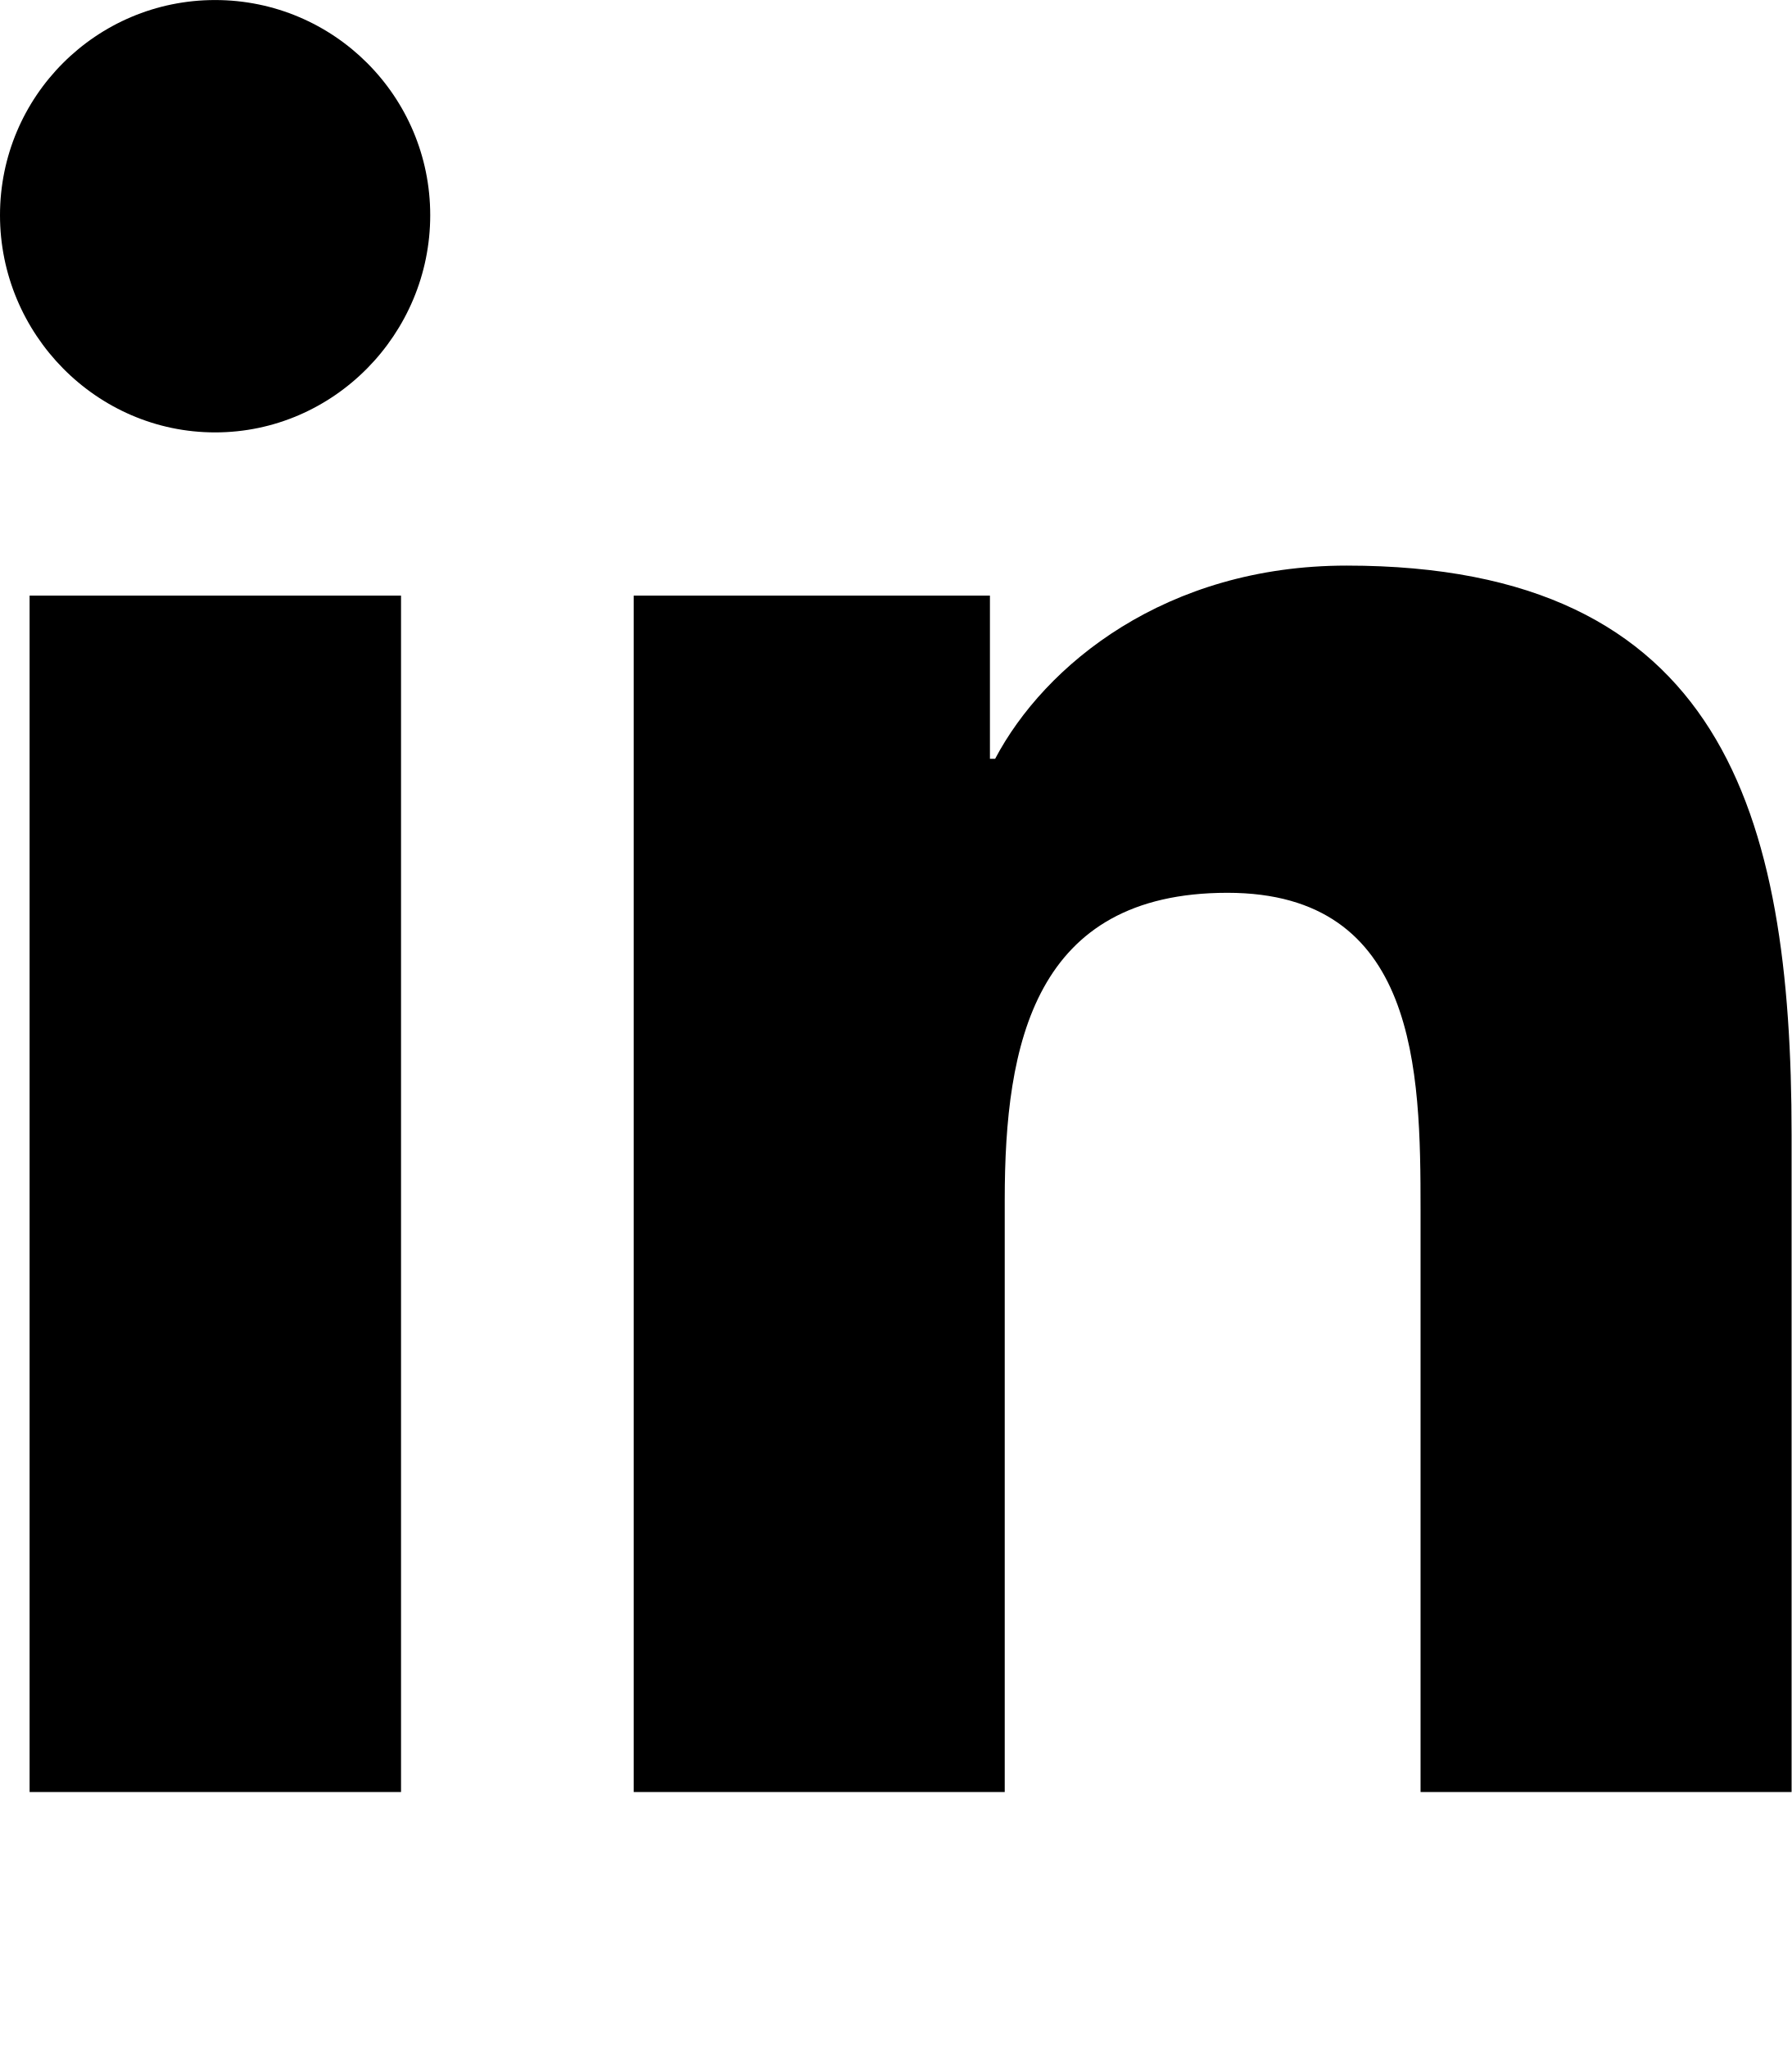
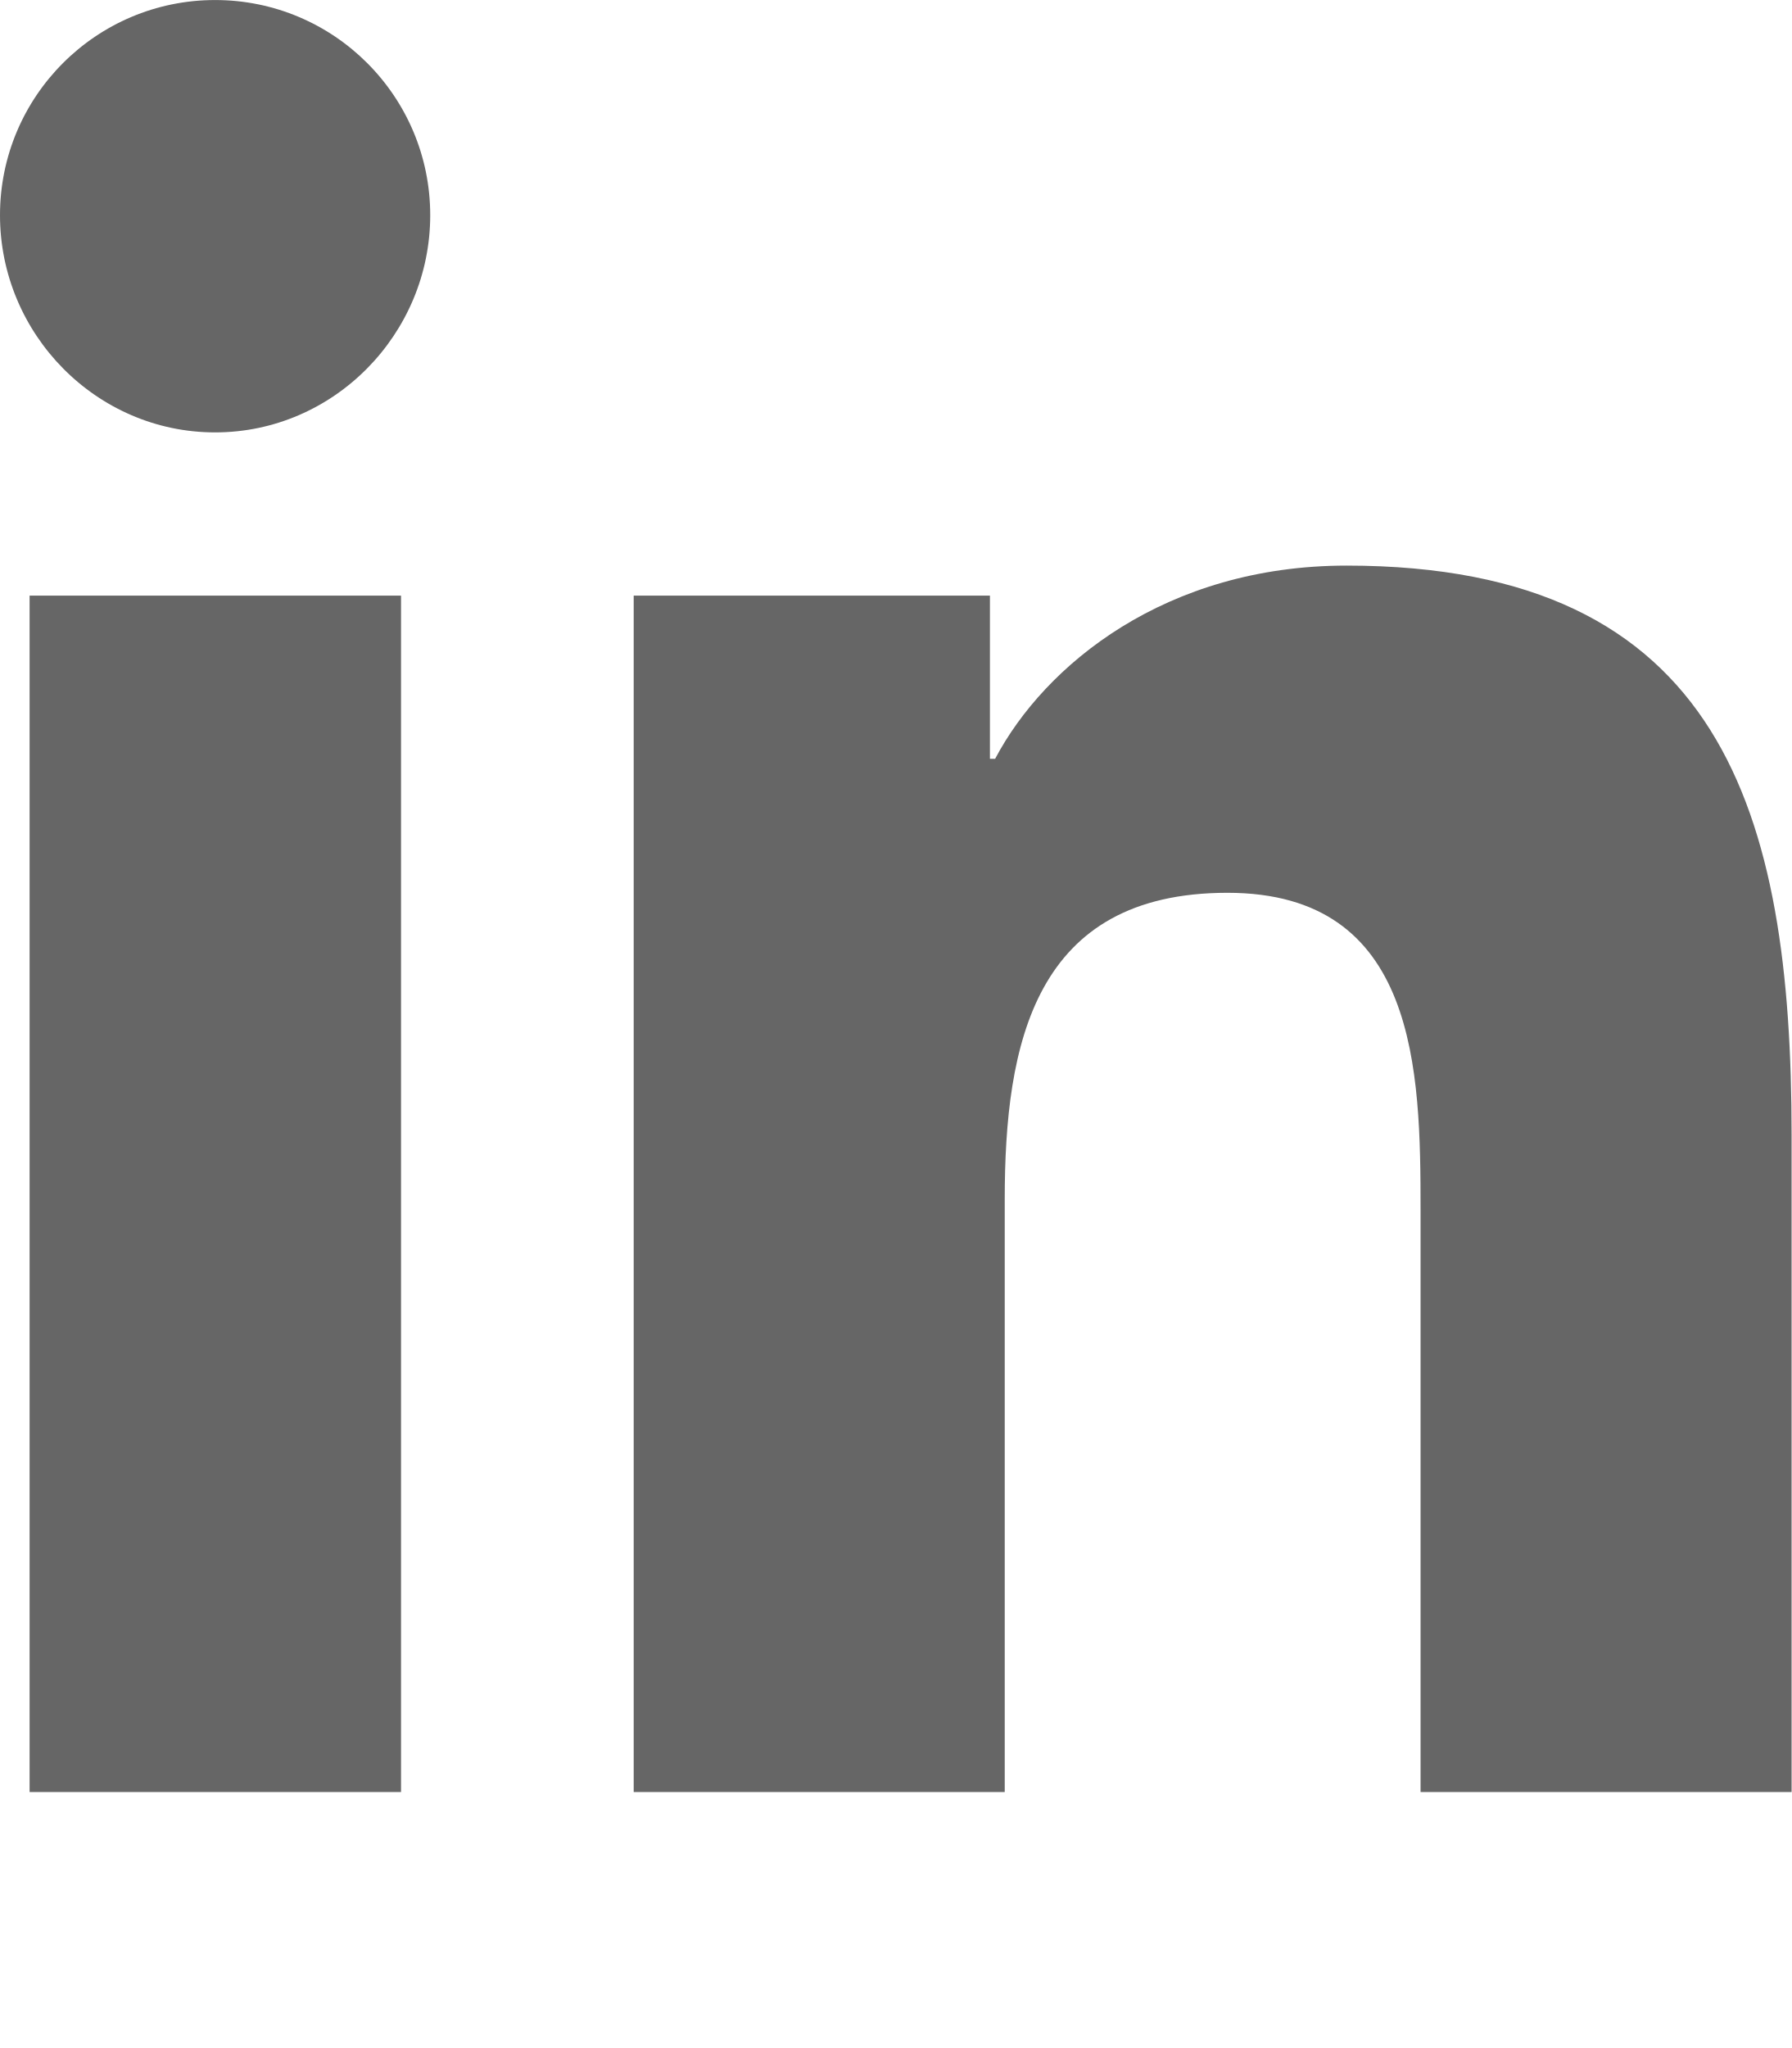
- <svg xmlns="http://www.w3.org/2000/svg" viewBox="0 0 448 512">
-   <path d="M100.28 448H7.4V148.9h92.88zM53.79 108.1C24.09 108.1 0 83.5 0 53.8a53.79 53.79 0 0 1 107.58 0c0 29.7-24.1 54.3-53.79 54.3zM447.9 448h-92.68V302.4c0-34.7-.7-79.2-48.29-79.2-48.29 0-55.69 37.7-55.69 76.7V448h-92.78V148.9h89.08v40.8h1.3c12.4-23.5 42.69-48.3 87.88-48.3 94 0 111.28 61.9 111.28 142.3V448z" />
+ <svg xmlns="http://www.w3.org/2000/svg" viewBox="0 0 448 512" version="1.1" id="svg1342">
+   <defs id="defs1346" />
+   <path d="M100.28 448H7.4V148.9h92.88zM53.79 108.1C24.09 108.1 0 83.5 0 53.8a53.79 53.79 0 0 1 107.58 0c0 29.7-24.1 54.3-53.79 54.3zM447.9 448h-92.68V302.4c0-34.7-.7-79.2-48.29-79.2-48.29 0-55.69 37.7-55.69 76.7V448h-92.78V148.9h89.08v40.8h1.3c12.4-23.5 42.69-48.3 87.88-48.3 94 0 111.28 61.9 111.28 142.3V448z" id="path1340" style="fill:#666666" />
</svg>
